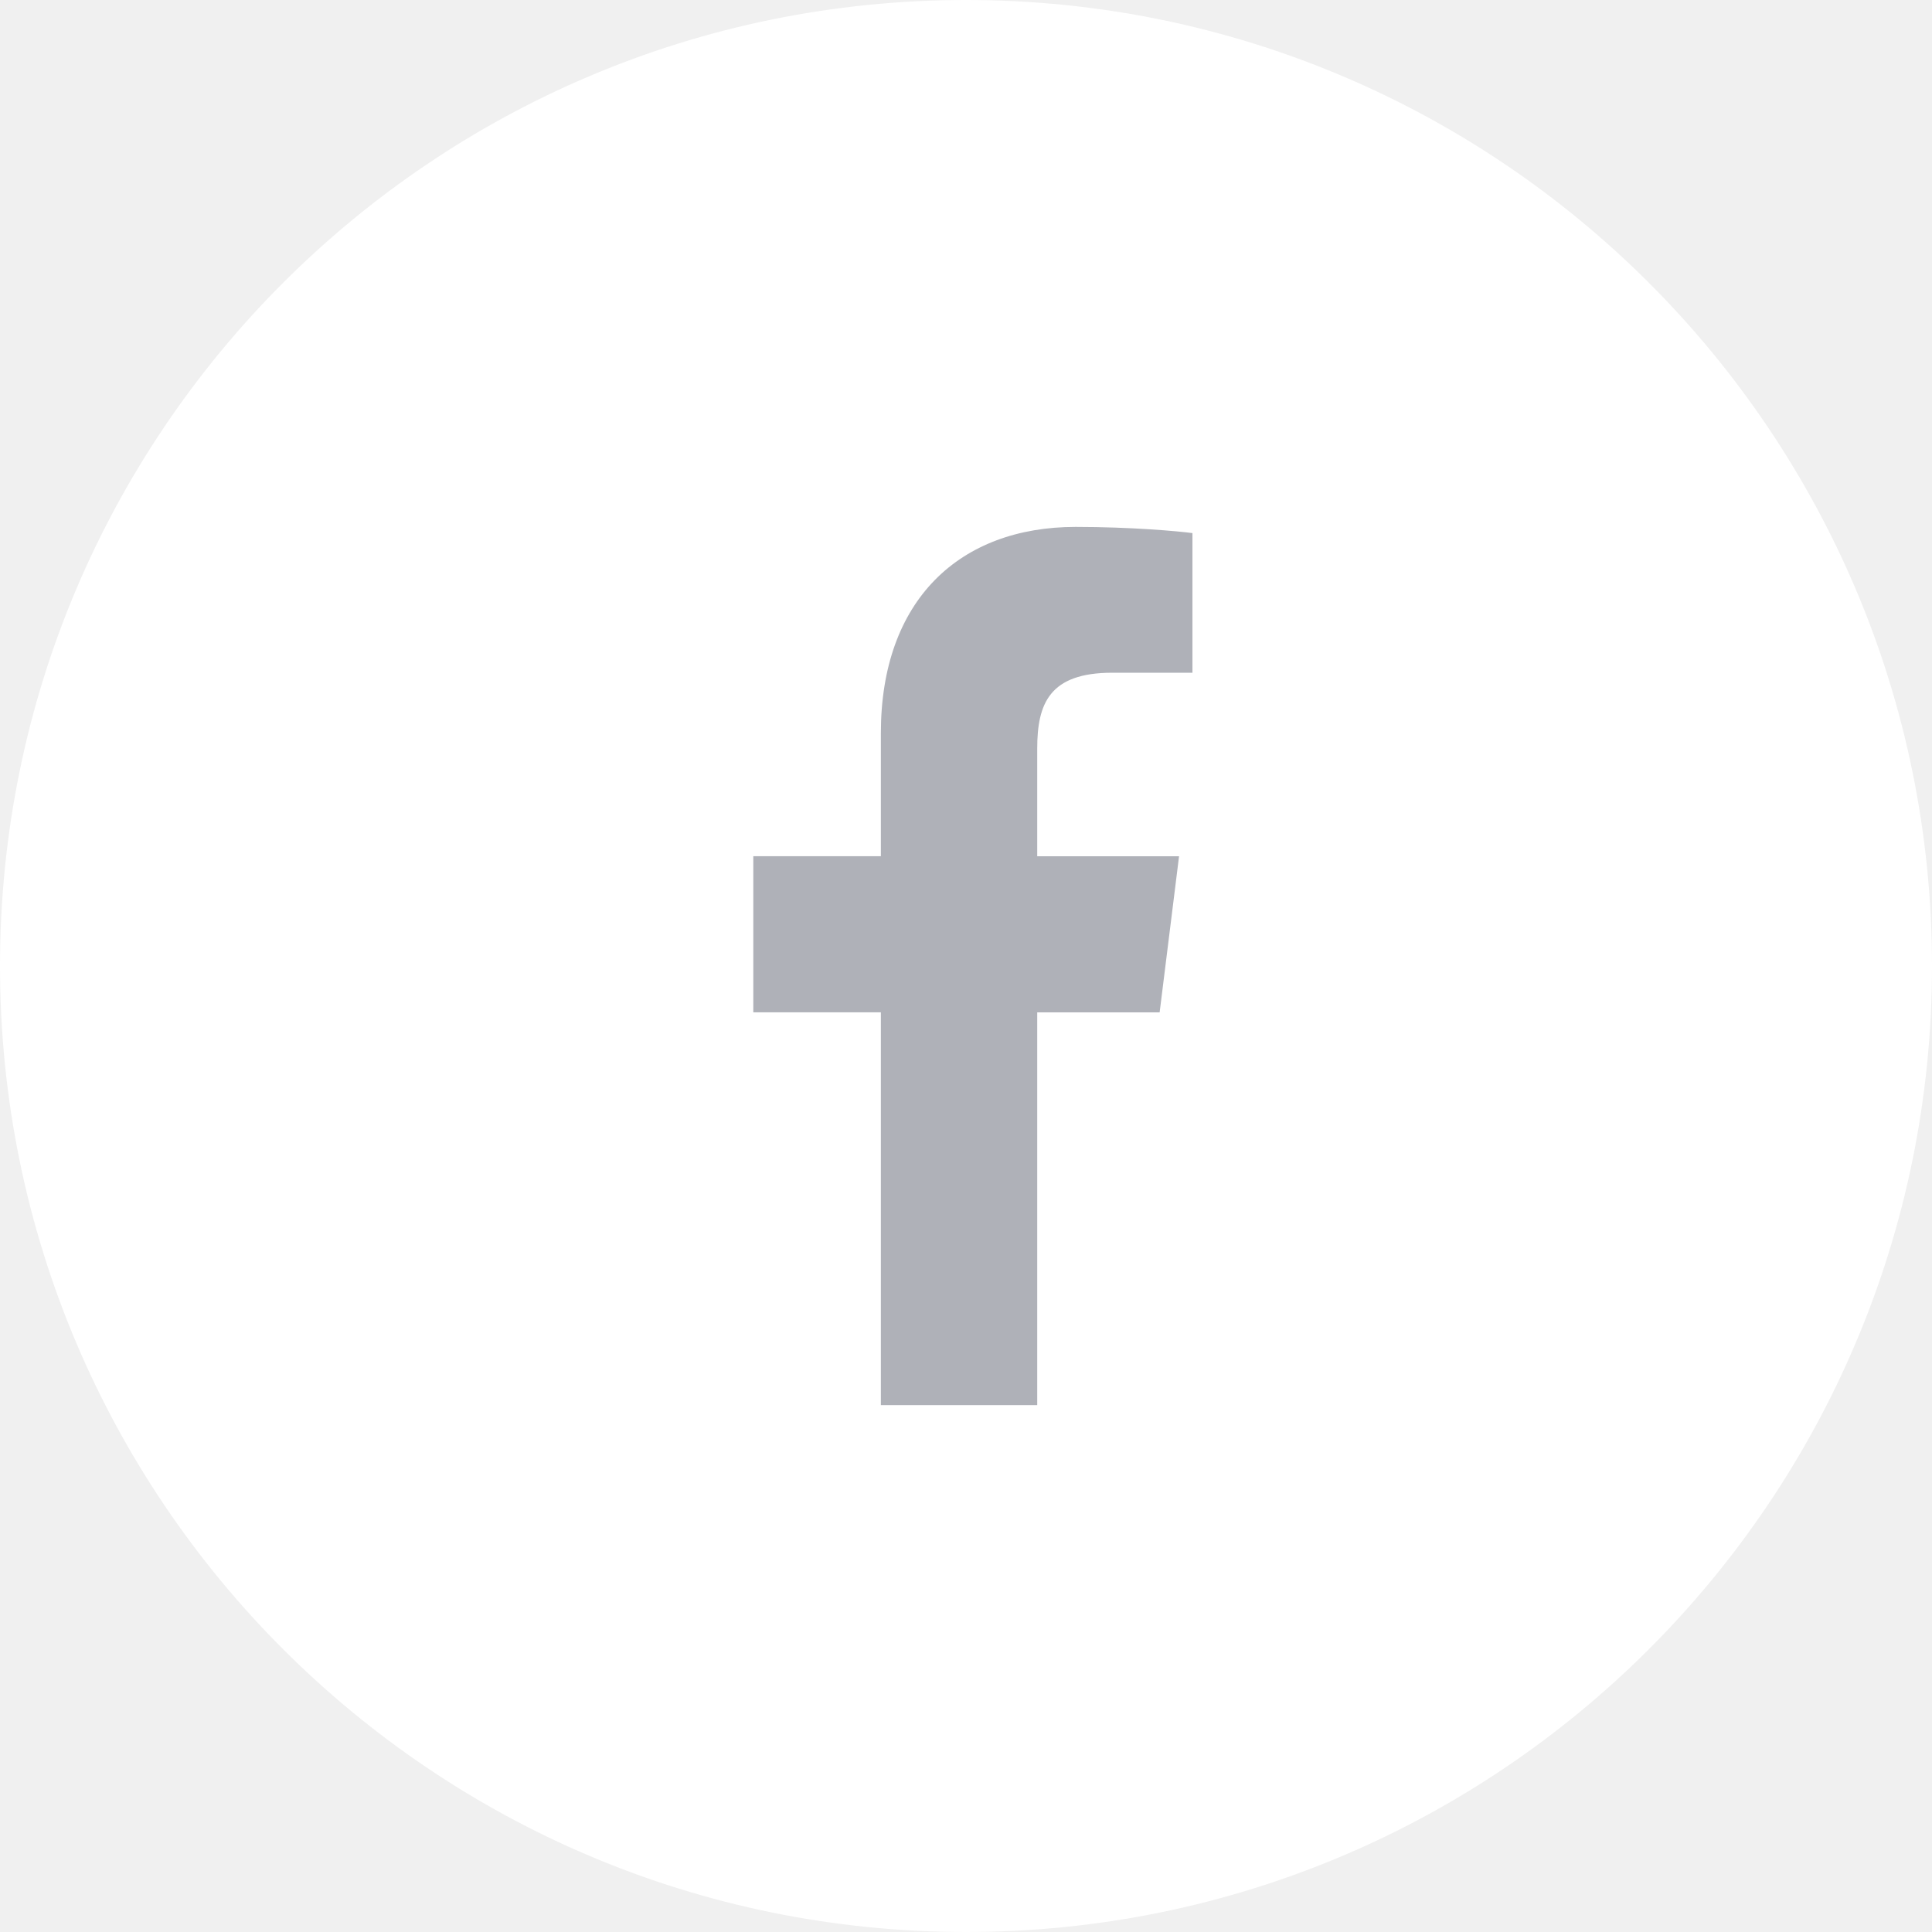
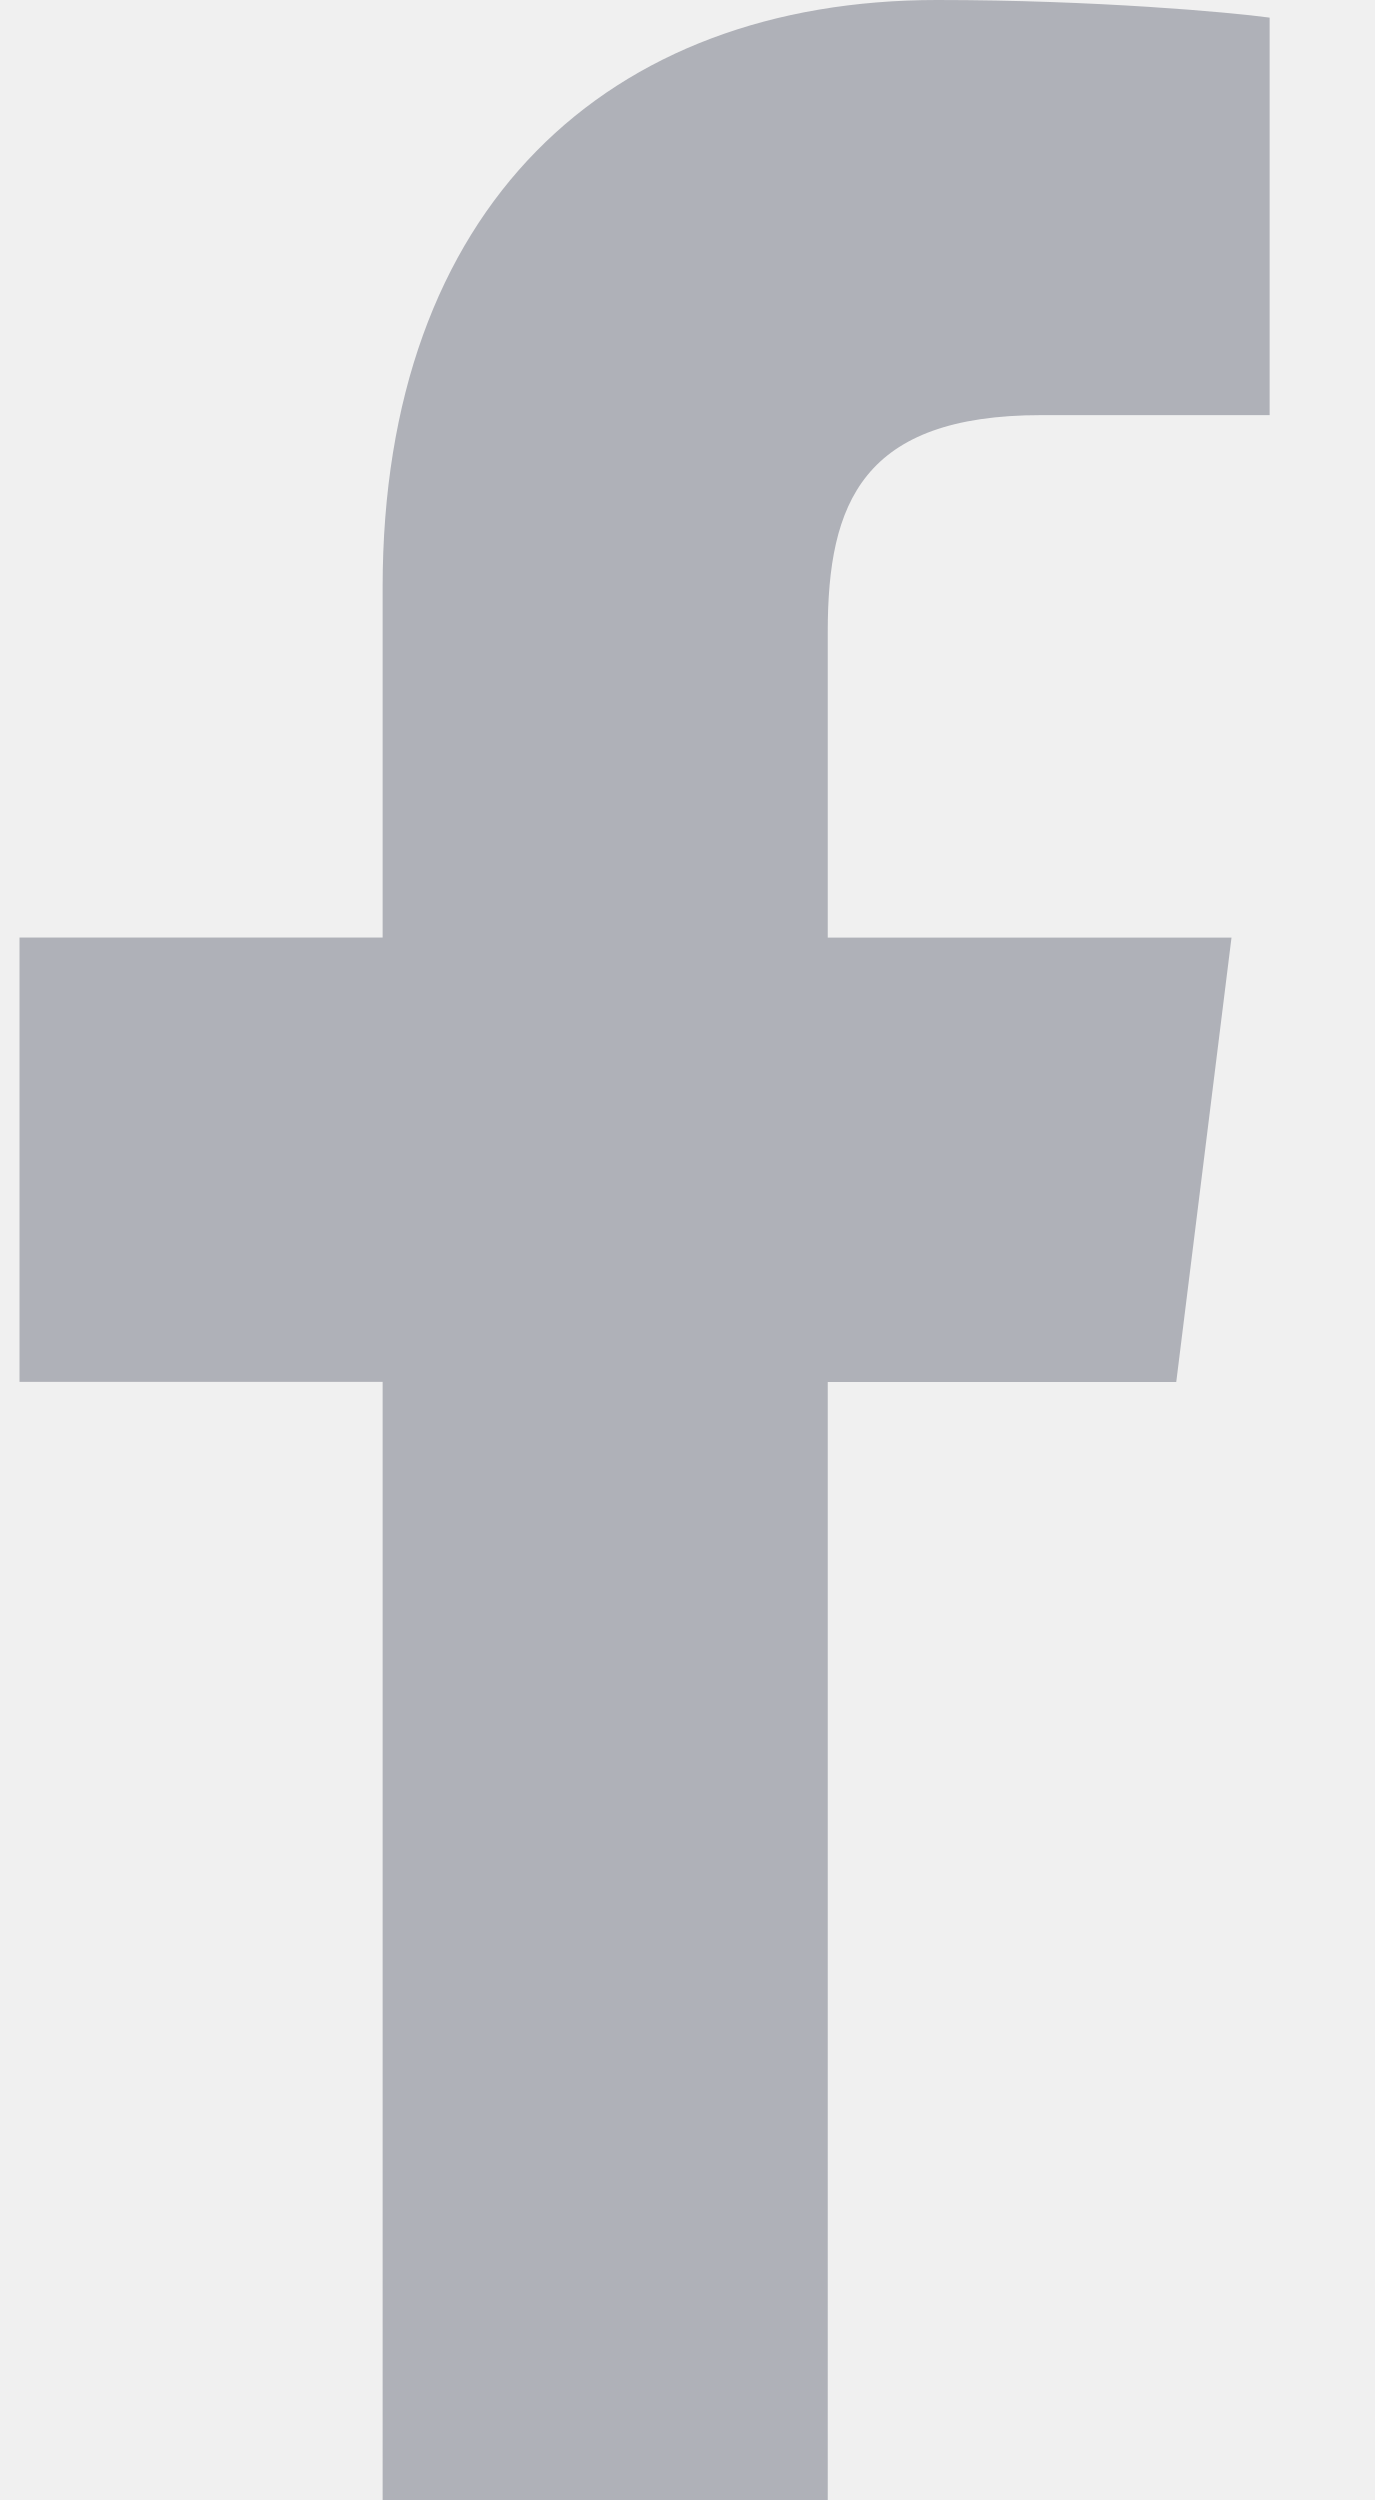
- <svg xmlns="http://www.w3.org/2000/svg" width="44" height="44" viewBox="0 0 44 44" fill="none">
-   <path d="M44 22C44 28.075 41.538 33.575 37.556 37.556C33.575 41.538 28.075 44 22 44C15.925 44 10.425 41.538 6.444 37.556C2.462 33.575 0 28.075 0 22C0 15.925 2.462 10.425 6.444 6.444C10.425 2.462 15.925 -6.10352e-05 22 -6.10352e-05C28.075 -6.10352e-05 33.575 2.462 37.556 6.444C41.538 10.425 44 15.925 44 22Z" fill="white" />
-   <g clip-path="url(#clip0)">
-     <path d="M25.331 15.321H27.157V12.141C26.842 12.098 25.758 12 24.497 12C21.864 12 20.061 13.656 20.061 16.699V19.5H17.156V23.055H20.061V32H23.622V23.056H26.41L26.852 19.501H23.622V17.052C23.622 16.024 23.899 15.321 25.331 15.321Z" fill="#AFB1B8" />
-   </g>
-   <defs>
-     <clipPath id="clip0">
-       <rect width="20" height="20" fill="white" transform="translate(12 12)" />
-     </clipPath>
-   </defs>
+ <svg xmlns="http://www.w3.org/2000/svg" width="11" height="20" viewBox="0 0 11 20" fill="none">
+   <path d="M8.331 3.321H10.157V0.141C9.842 0.098 8.758 0 7.497 0C4.864 0 3.061 1.656 3.061 4.699V7.5H0.156V11.055H3.061V20H6.622V11.056H9.41L9.852 7.501H6.622V5.052C6.622 4.024 6.899 3.321 8.331 3.321Z" fill="#AFB1B8" />
</svg>
